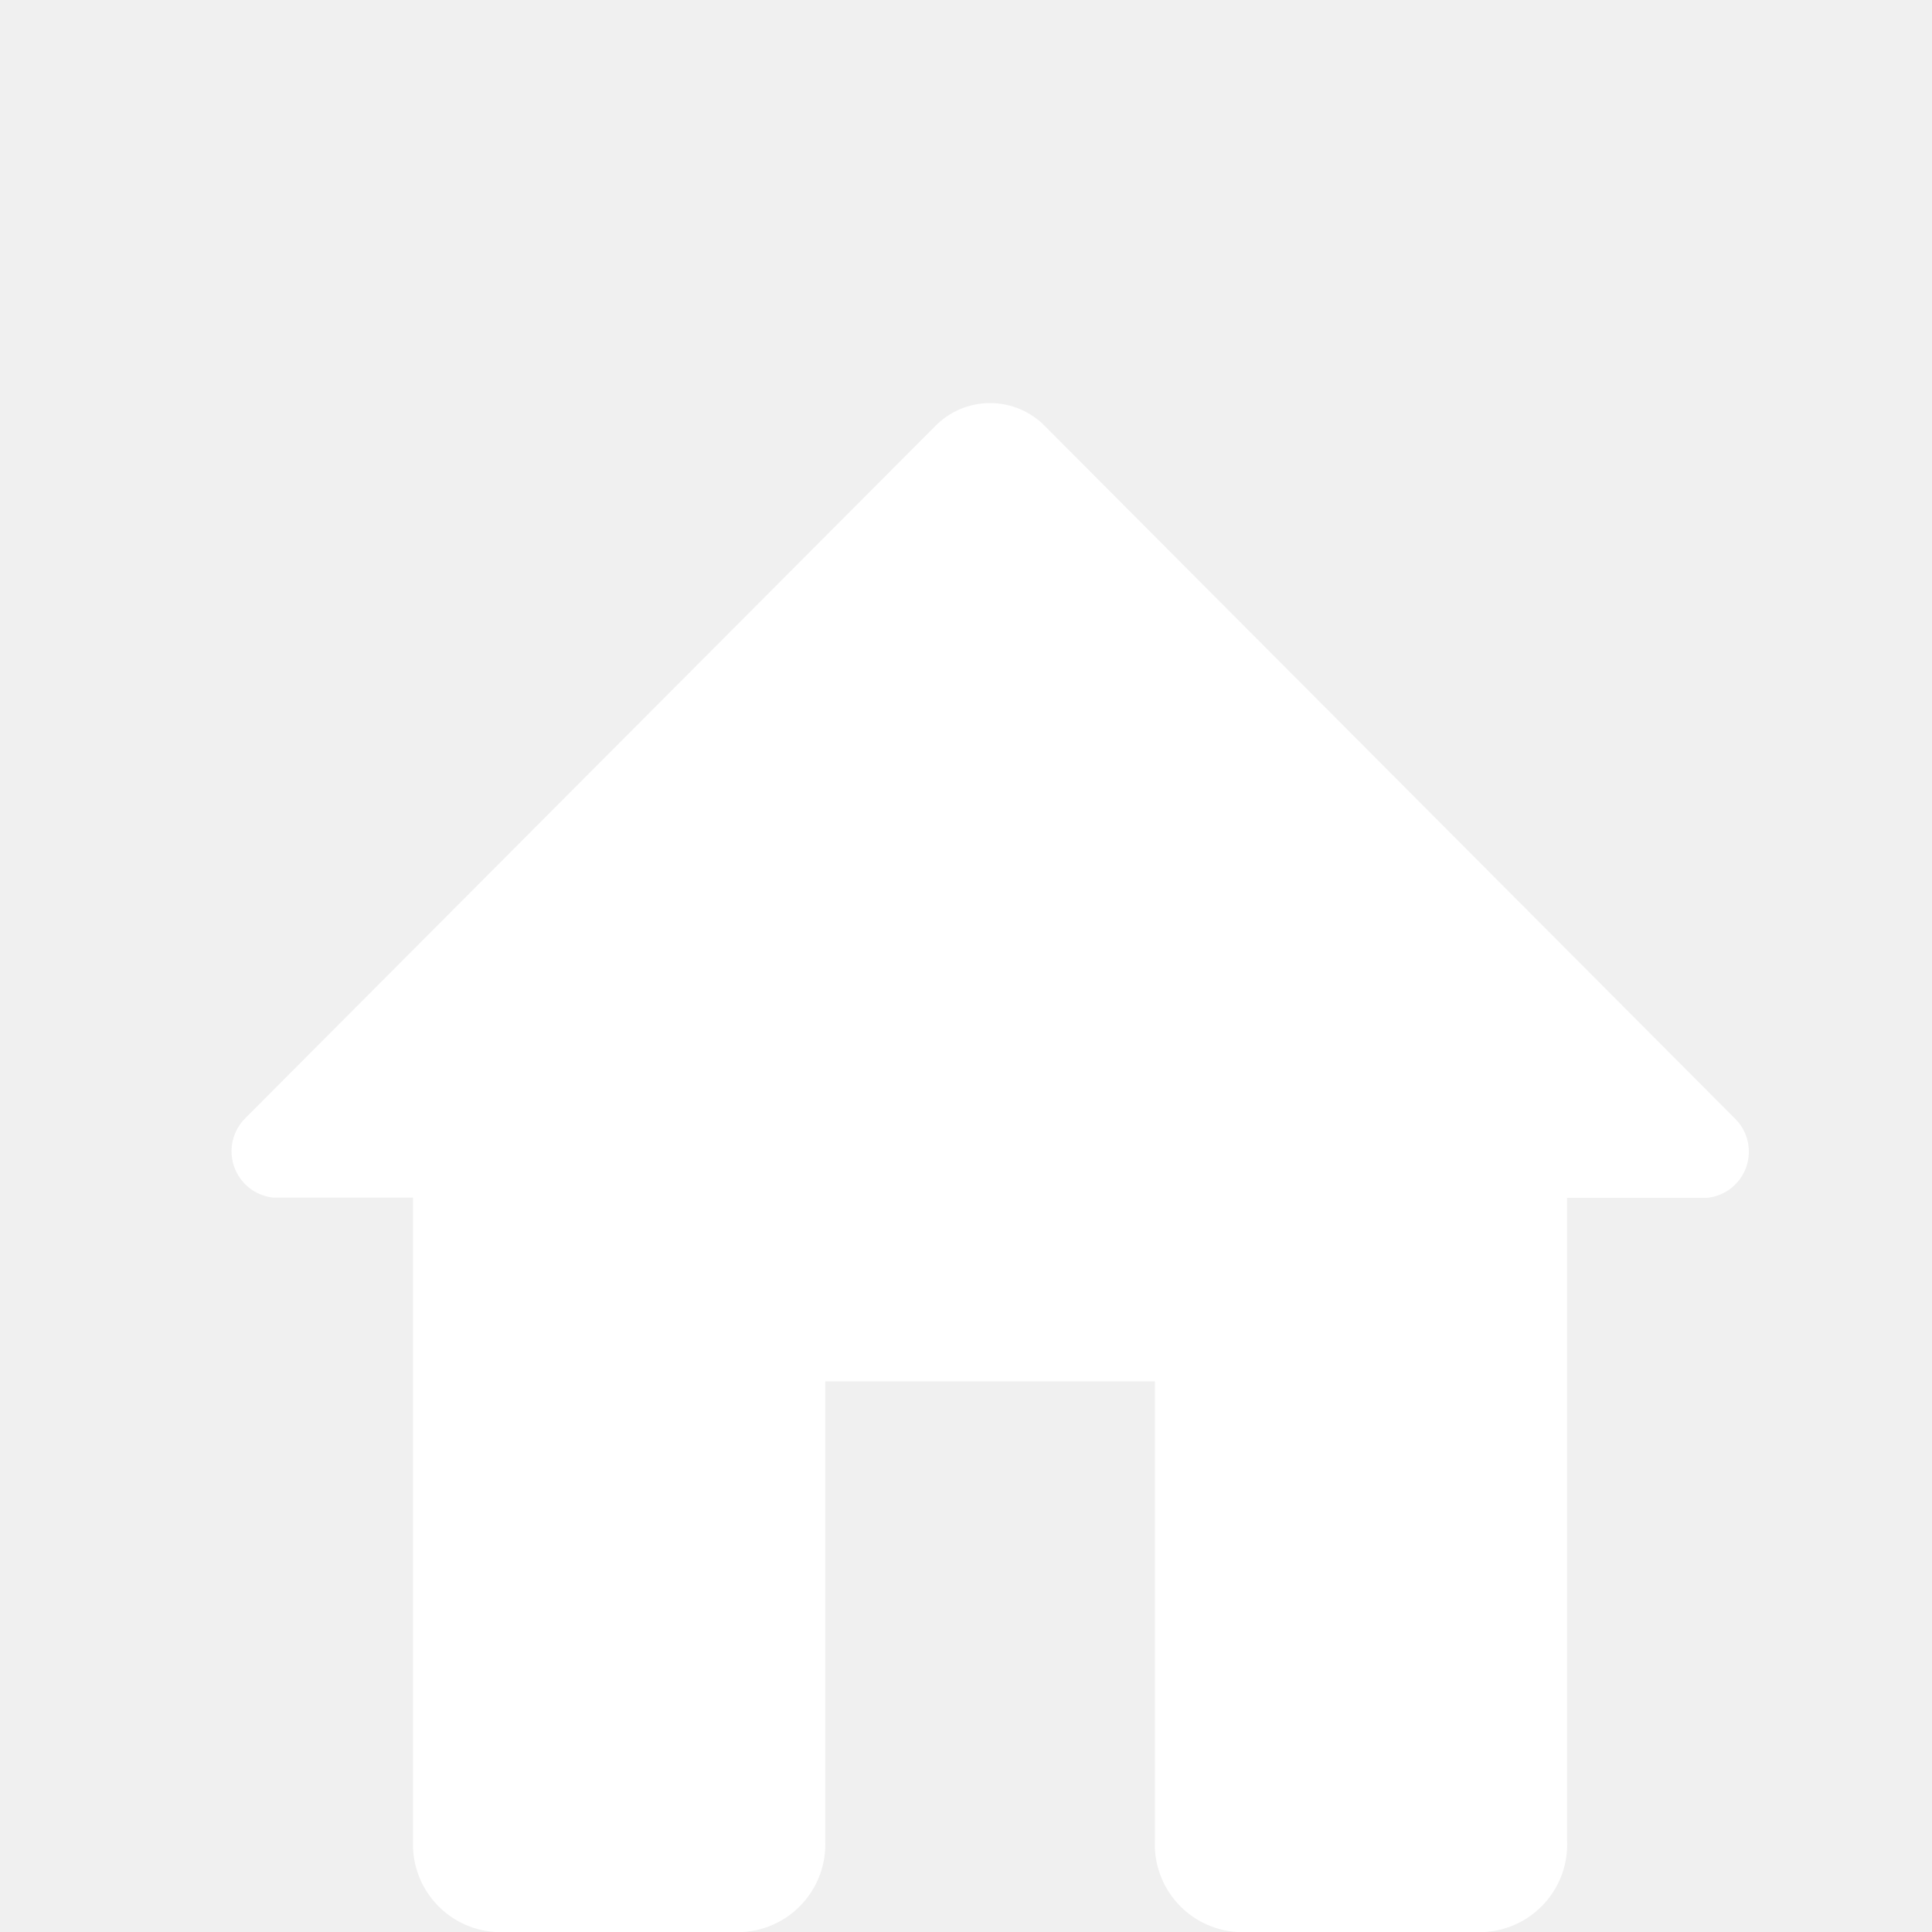
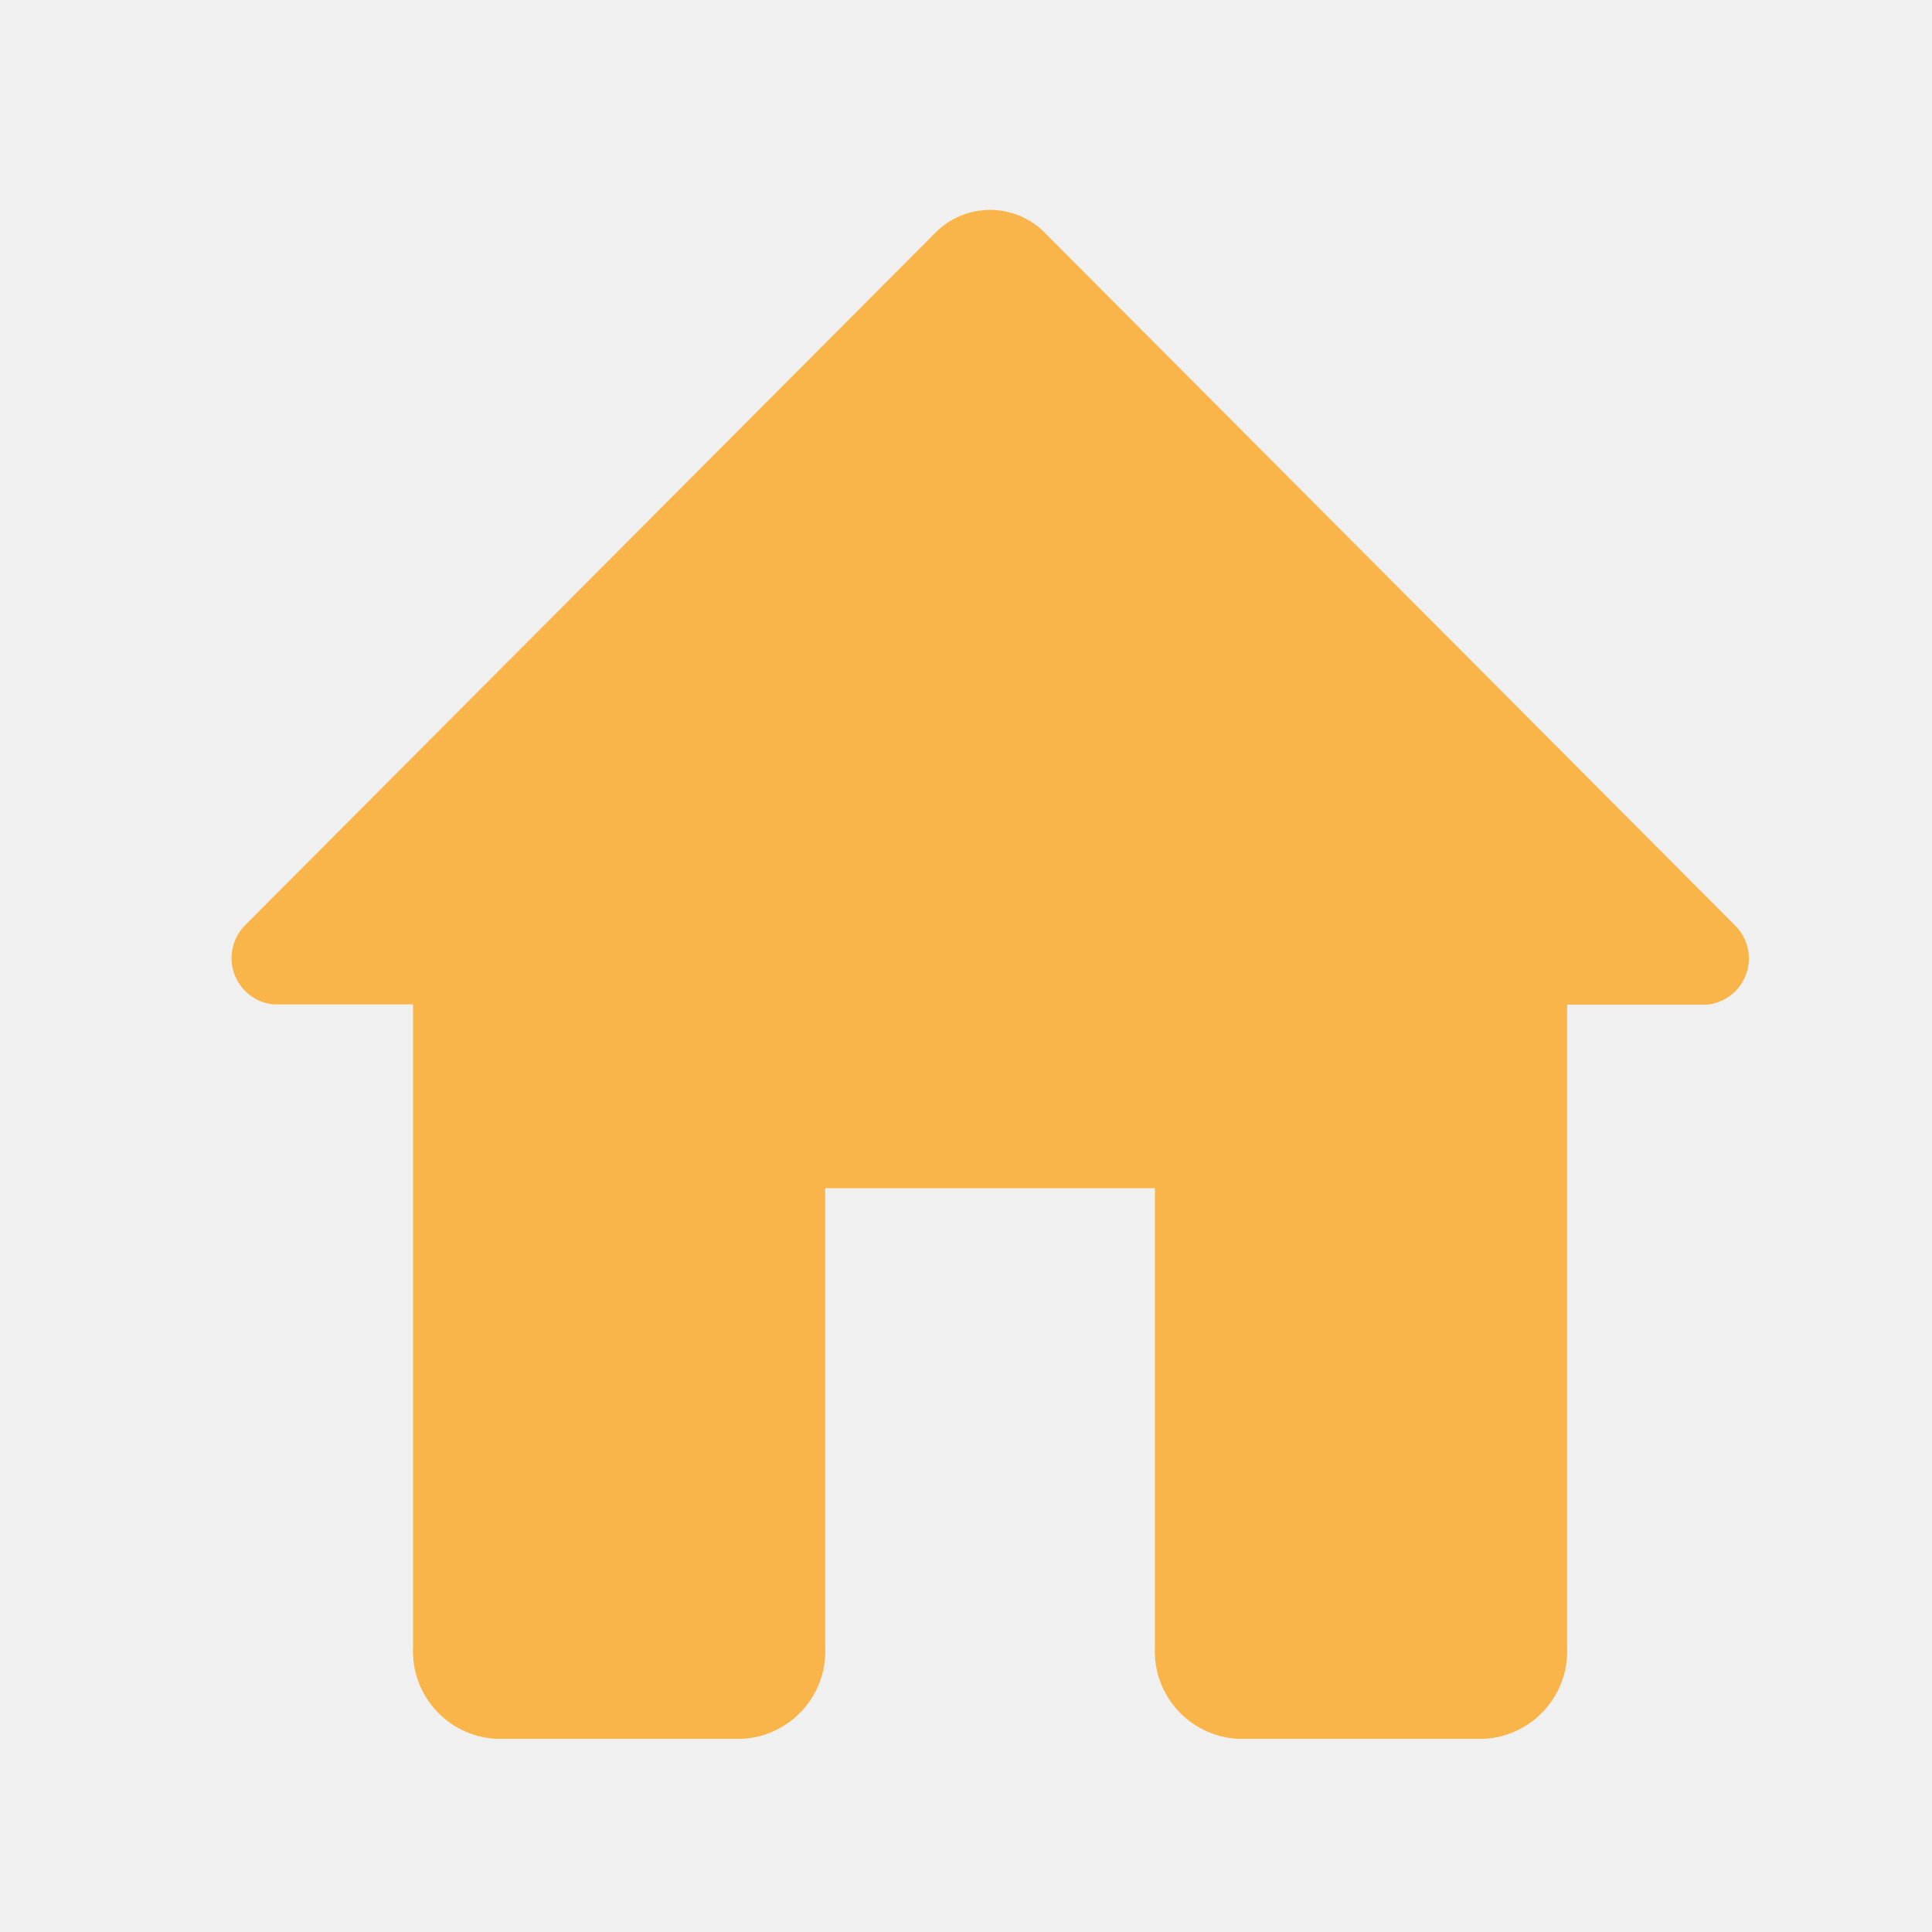
<svg xmlns="http://www.w3.org/2000/svg" width="40" height="40" viewBox="0 0 40 40">
  <defs>
    <clipPath id="clip-home">
      <rect width="40" height="40" />
    </clipPath>
  </defs>
  <g id="home" clip-path="url(#clip-home)">
-     <g id="home-24px_1_" data-name="home-24px (1)" transform="translate(2 5)">
+     <g id="home-24px_1_" data-name="home-24px (1)" transform="translate(2 1)">
      <path id="Path_3" data-name="Path 3" d="M0,0H37V39H0Z" fill="none" />
-       <path id="Path_4" data-name="Path 4" d="M15.085,33.1V23.6h6.826v9.5A1.817,1.817,0,0,0,23.618,35h5.12a1.817,1.817,0,0,0,1.707-1.9v-13.3h2.9a.961.961,0,0,0,.563-1.654L19.642,3.83a1.591,1.591,0,0,0-2.287,0L3.089,18.141a.965.965,0,0,0,.563,1.654h2.9V33.1A1.817,1.817,0,0,0,8.259,35h5.12A1.817,1.817,0,0,0,15.085,33.1Z" transform="translate(0 0)" fill="#fff" />
+       <path id="Path_4" data-name="Path 4" d="M15.085,33.1V23.6h6.826v9.5A1.817,1.817,0,0,0,23.618,35h5.12a1.817,1.817,0,0,0,1.707-1.9v-13.3h2.9a.961.961,0,0,0,.563-1.654L19.642,3.83a1.591,1.591,0,0,0-2.287,0L3.089,18.141a.965.965,0,0,0,.563,1.654h2.9V33.1A1.817,1.817,0,0,0,8.259,35h5.12A1.817,1.817,0,0,0,15.085,33.1Z" transform="translate(0 0)" fill="#f9b54a" />
    </g>
  </g>
</svg>
